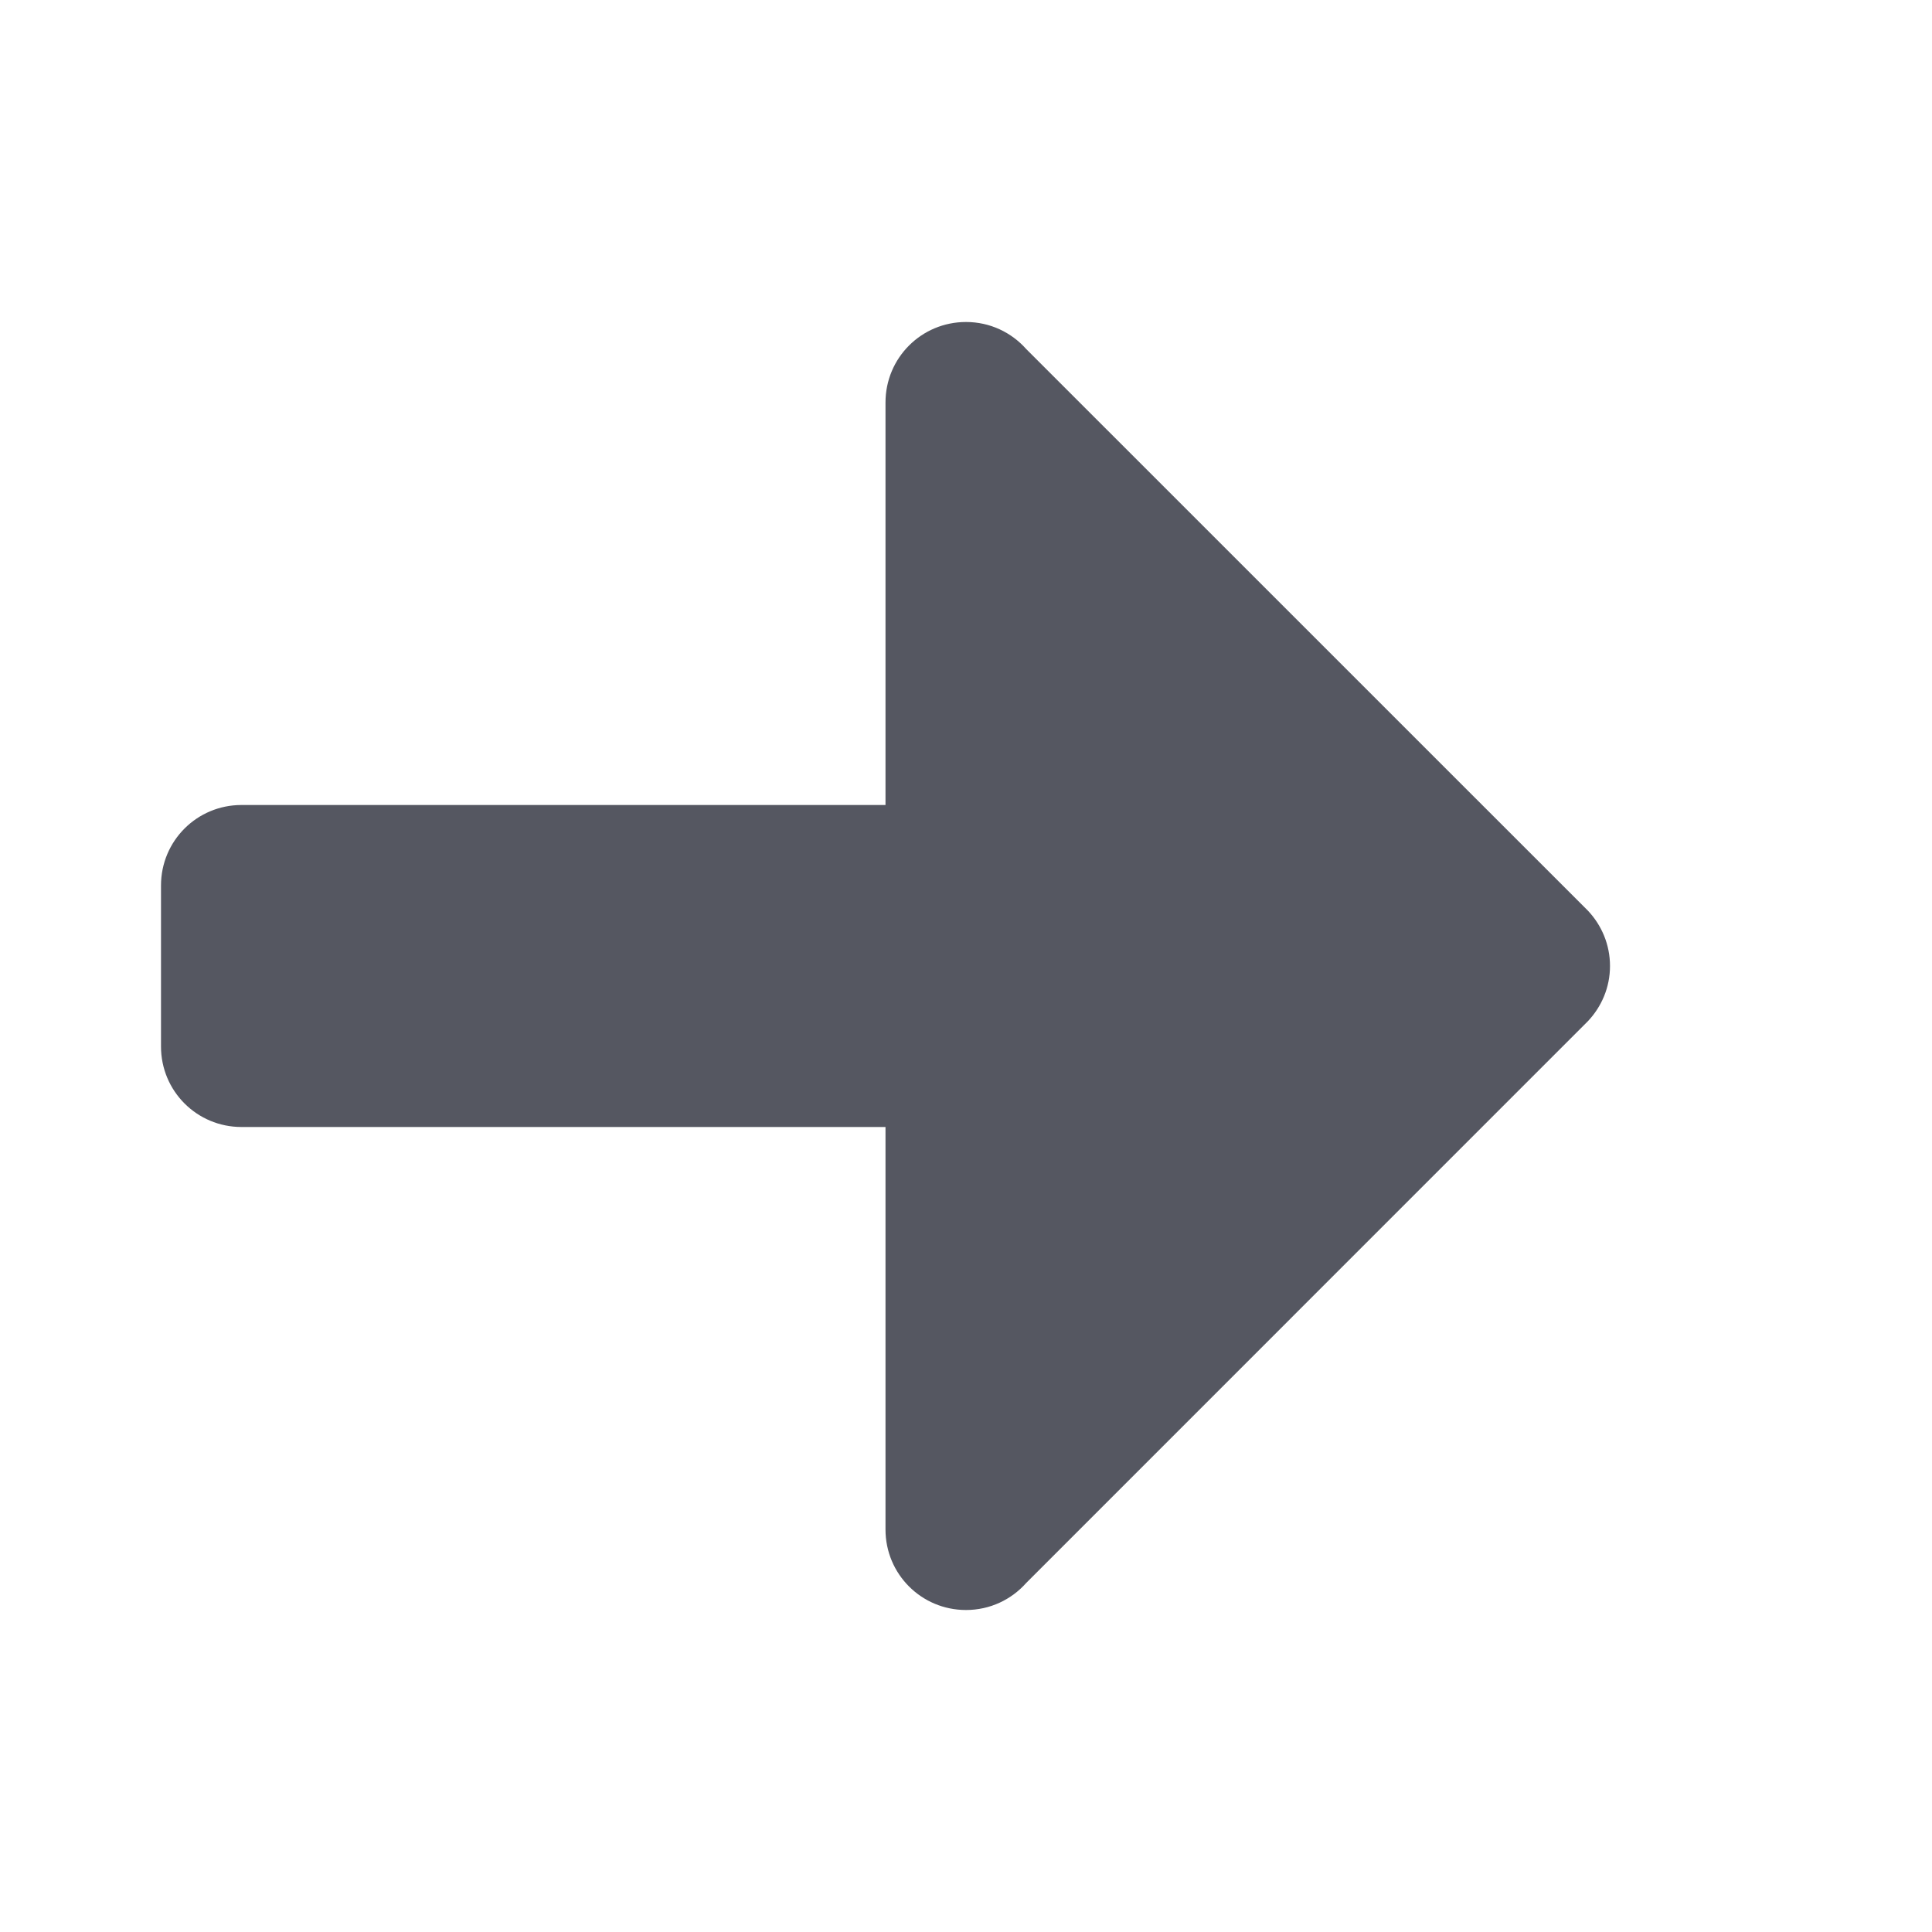
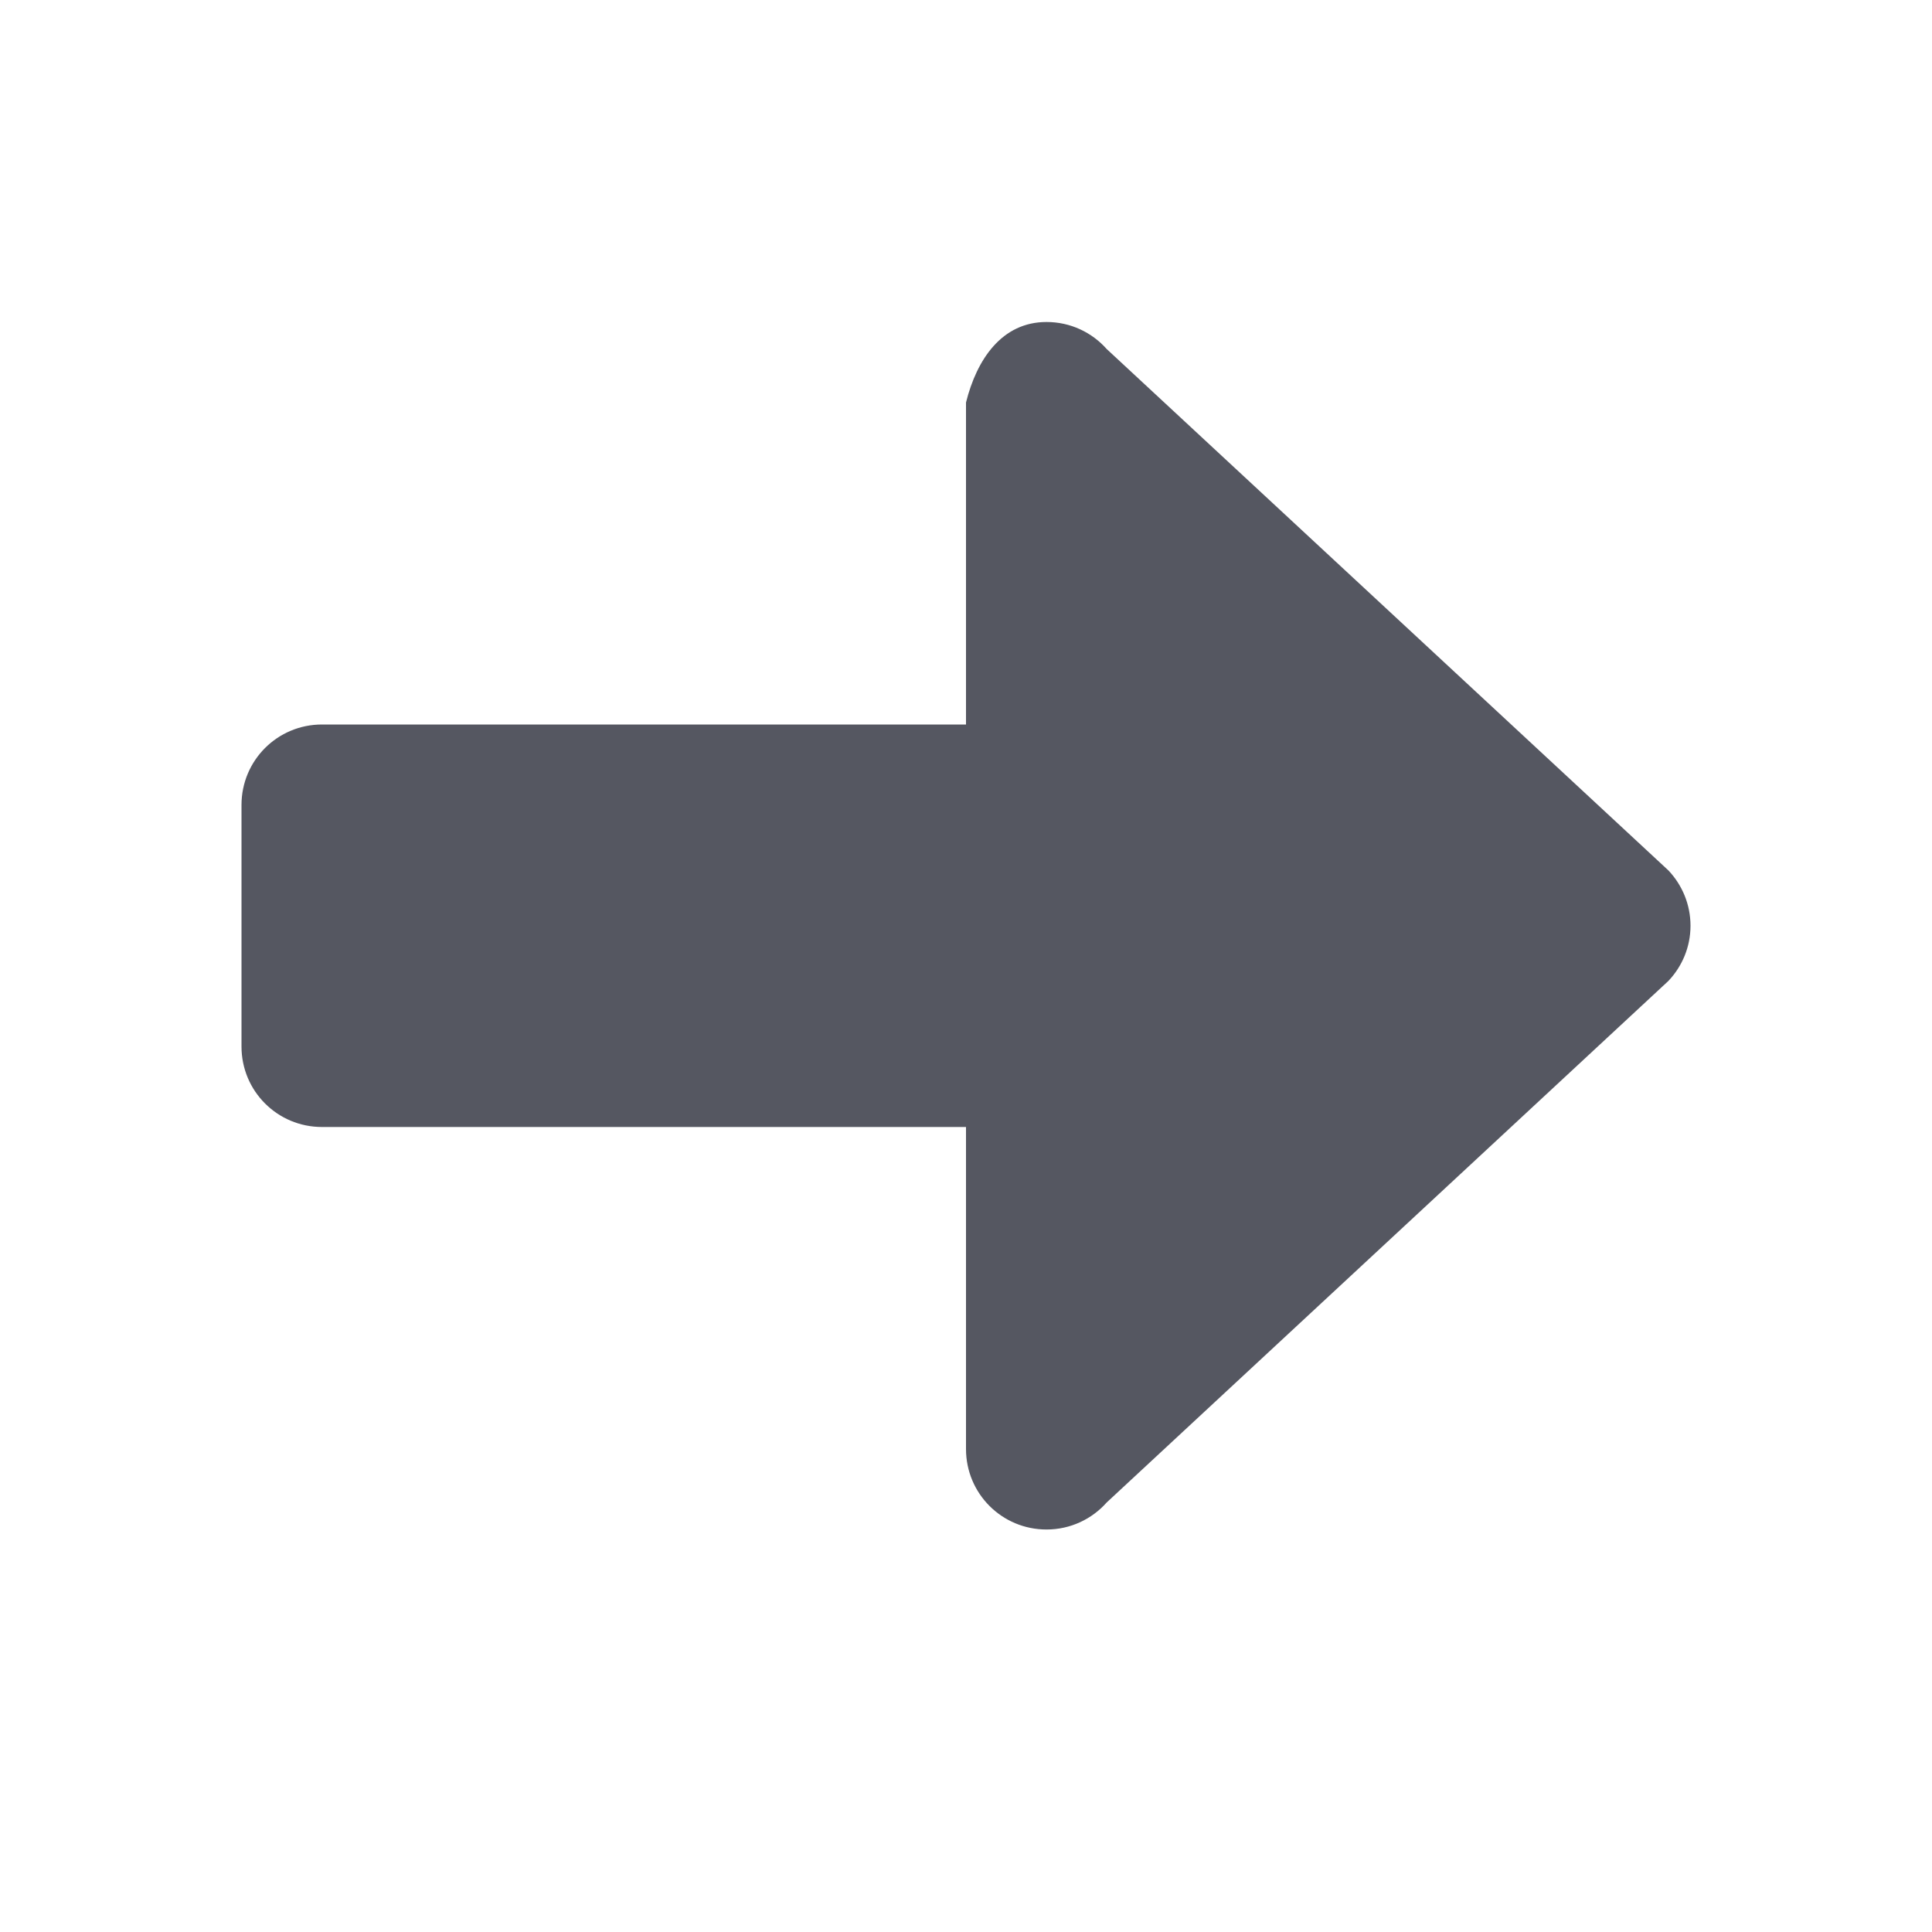
<svg xmlns="http://www.w3.org/2000/svg" height="24" width="24" version="1.1" id="svg6">
  <defs id="defs10" />
-   <path id="path873-5" style="opacity:1;fill:#555761;stroke:none;stroke-width:4;stroke-linecap:round;stroke-linejoin:round;stop-color:#000000" d="m 12,4 c -0.554,0 -1,0.446 -1,1 v 5 H 3 c -0.554,0 -1,0.446 -1,1 v 2 c 0,0.554 0.446,1 1,1 h 8 v 5 c 0,0.554 0.446,1 1,1 0.299,0 0.565,-0.13 0.748,-0.336 l 6.978,-6.979 C 19.895,12.506 20,12.266 20,12 c 0,-0.266 -0.104,-0.506 -0.273,-0.686 L 12.748,4.336 C 12.565,4.13 12.299,4 12,4 Z" />
+   <path id="path873-5-3" style="opacity:1;fill:#555761;stroke:none;stroke-width:4;stroke-linecap:round;stroke-linejoin:round;stop-color:#000000" d="m 13,4 c -0.554,0 -0.866,0.463 -1,1 V 9 H 4 C 3.446,9 3,9.446 3,10 v 3 c 0,0.554 0.446,1 1,1 h 8 v 4 c 0,0.554 0.446,1 1,1 0.299,0 0.565,-0.13 0.748,-0.336 l 6.978,-6.479 C 20.895,12.006 21,11.766 21,11.5 c 0,-0.266 -0.104,-0.506 -0.273,-0.686 L 13.748,4.336 C 13.565,4.13 13.299,4 13,4 Z" />
</svg>
